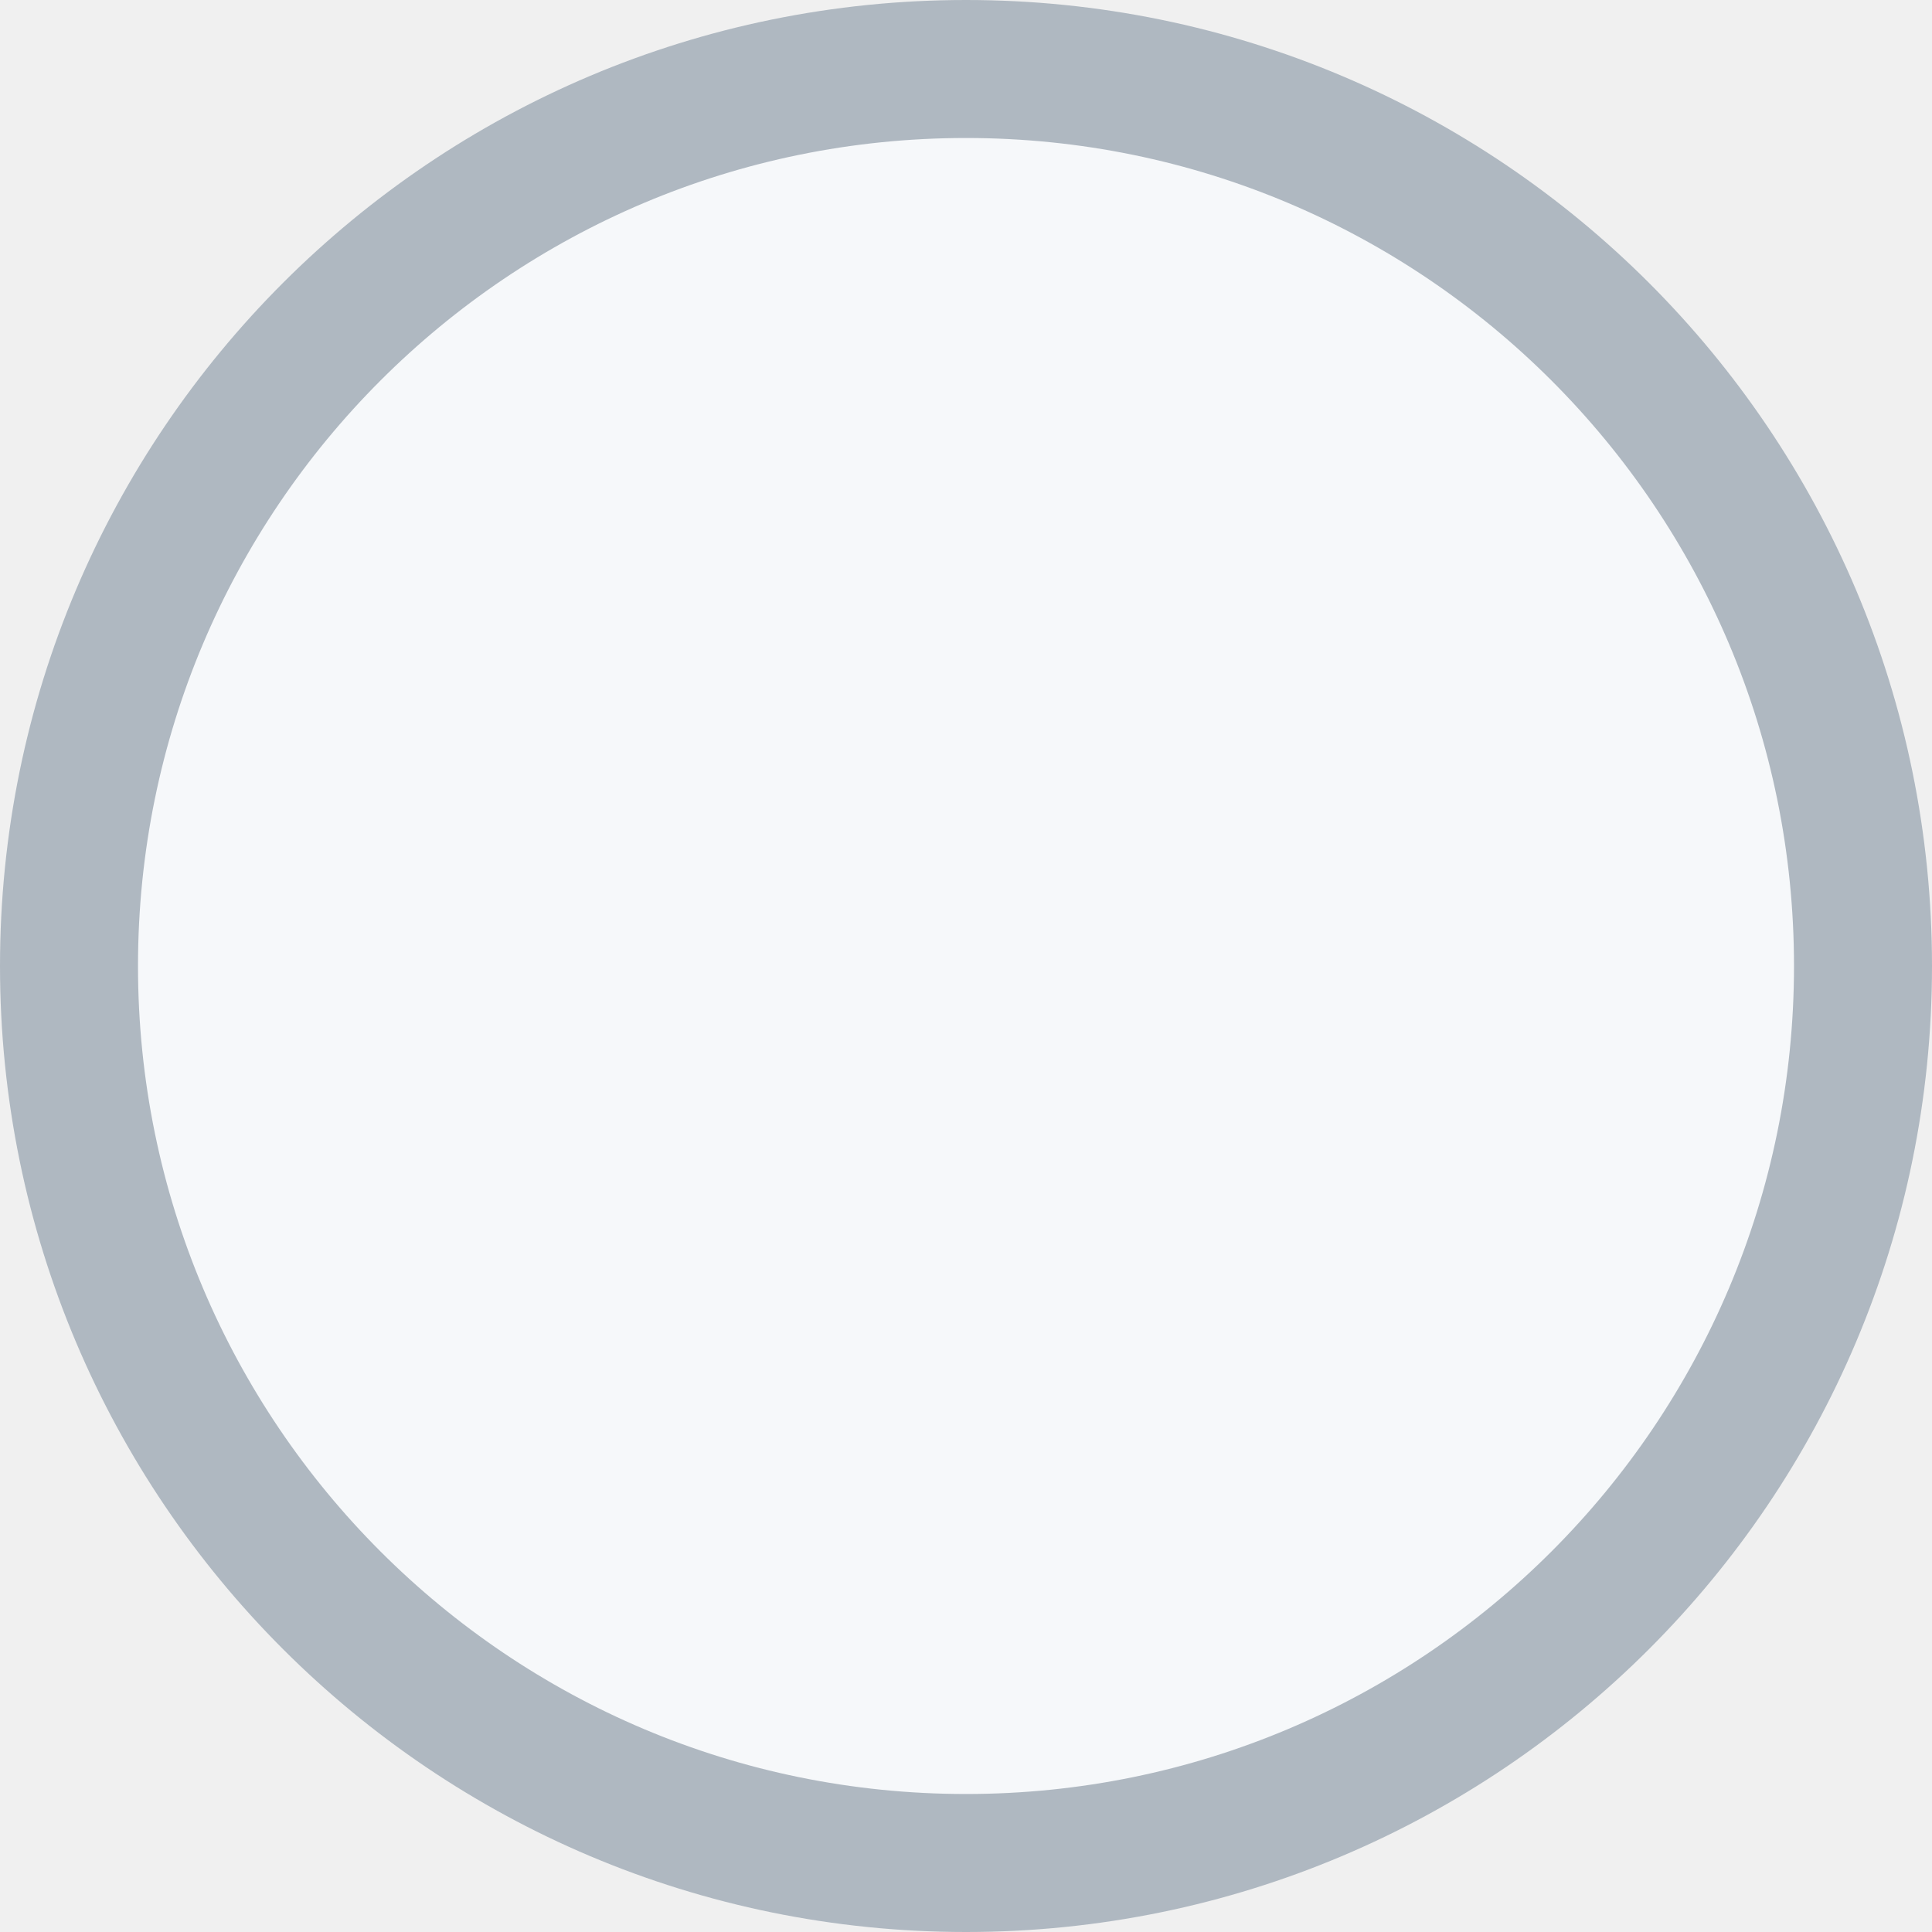
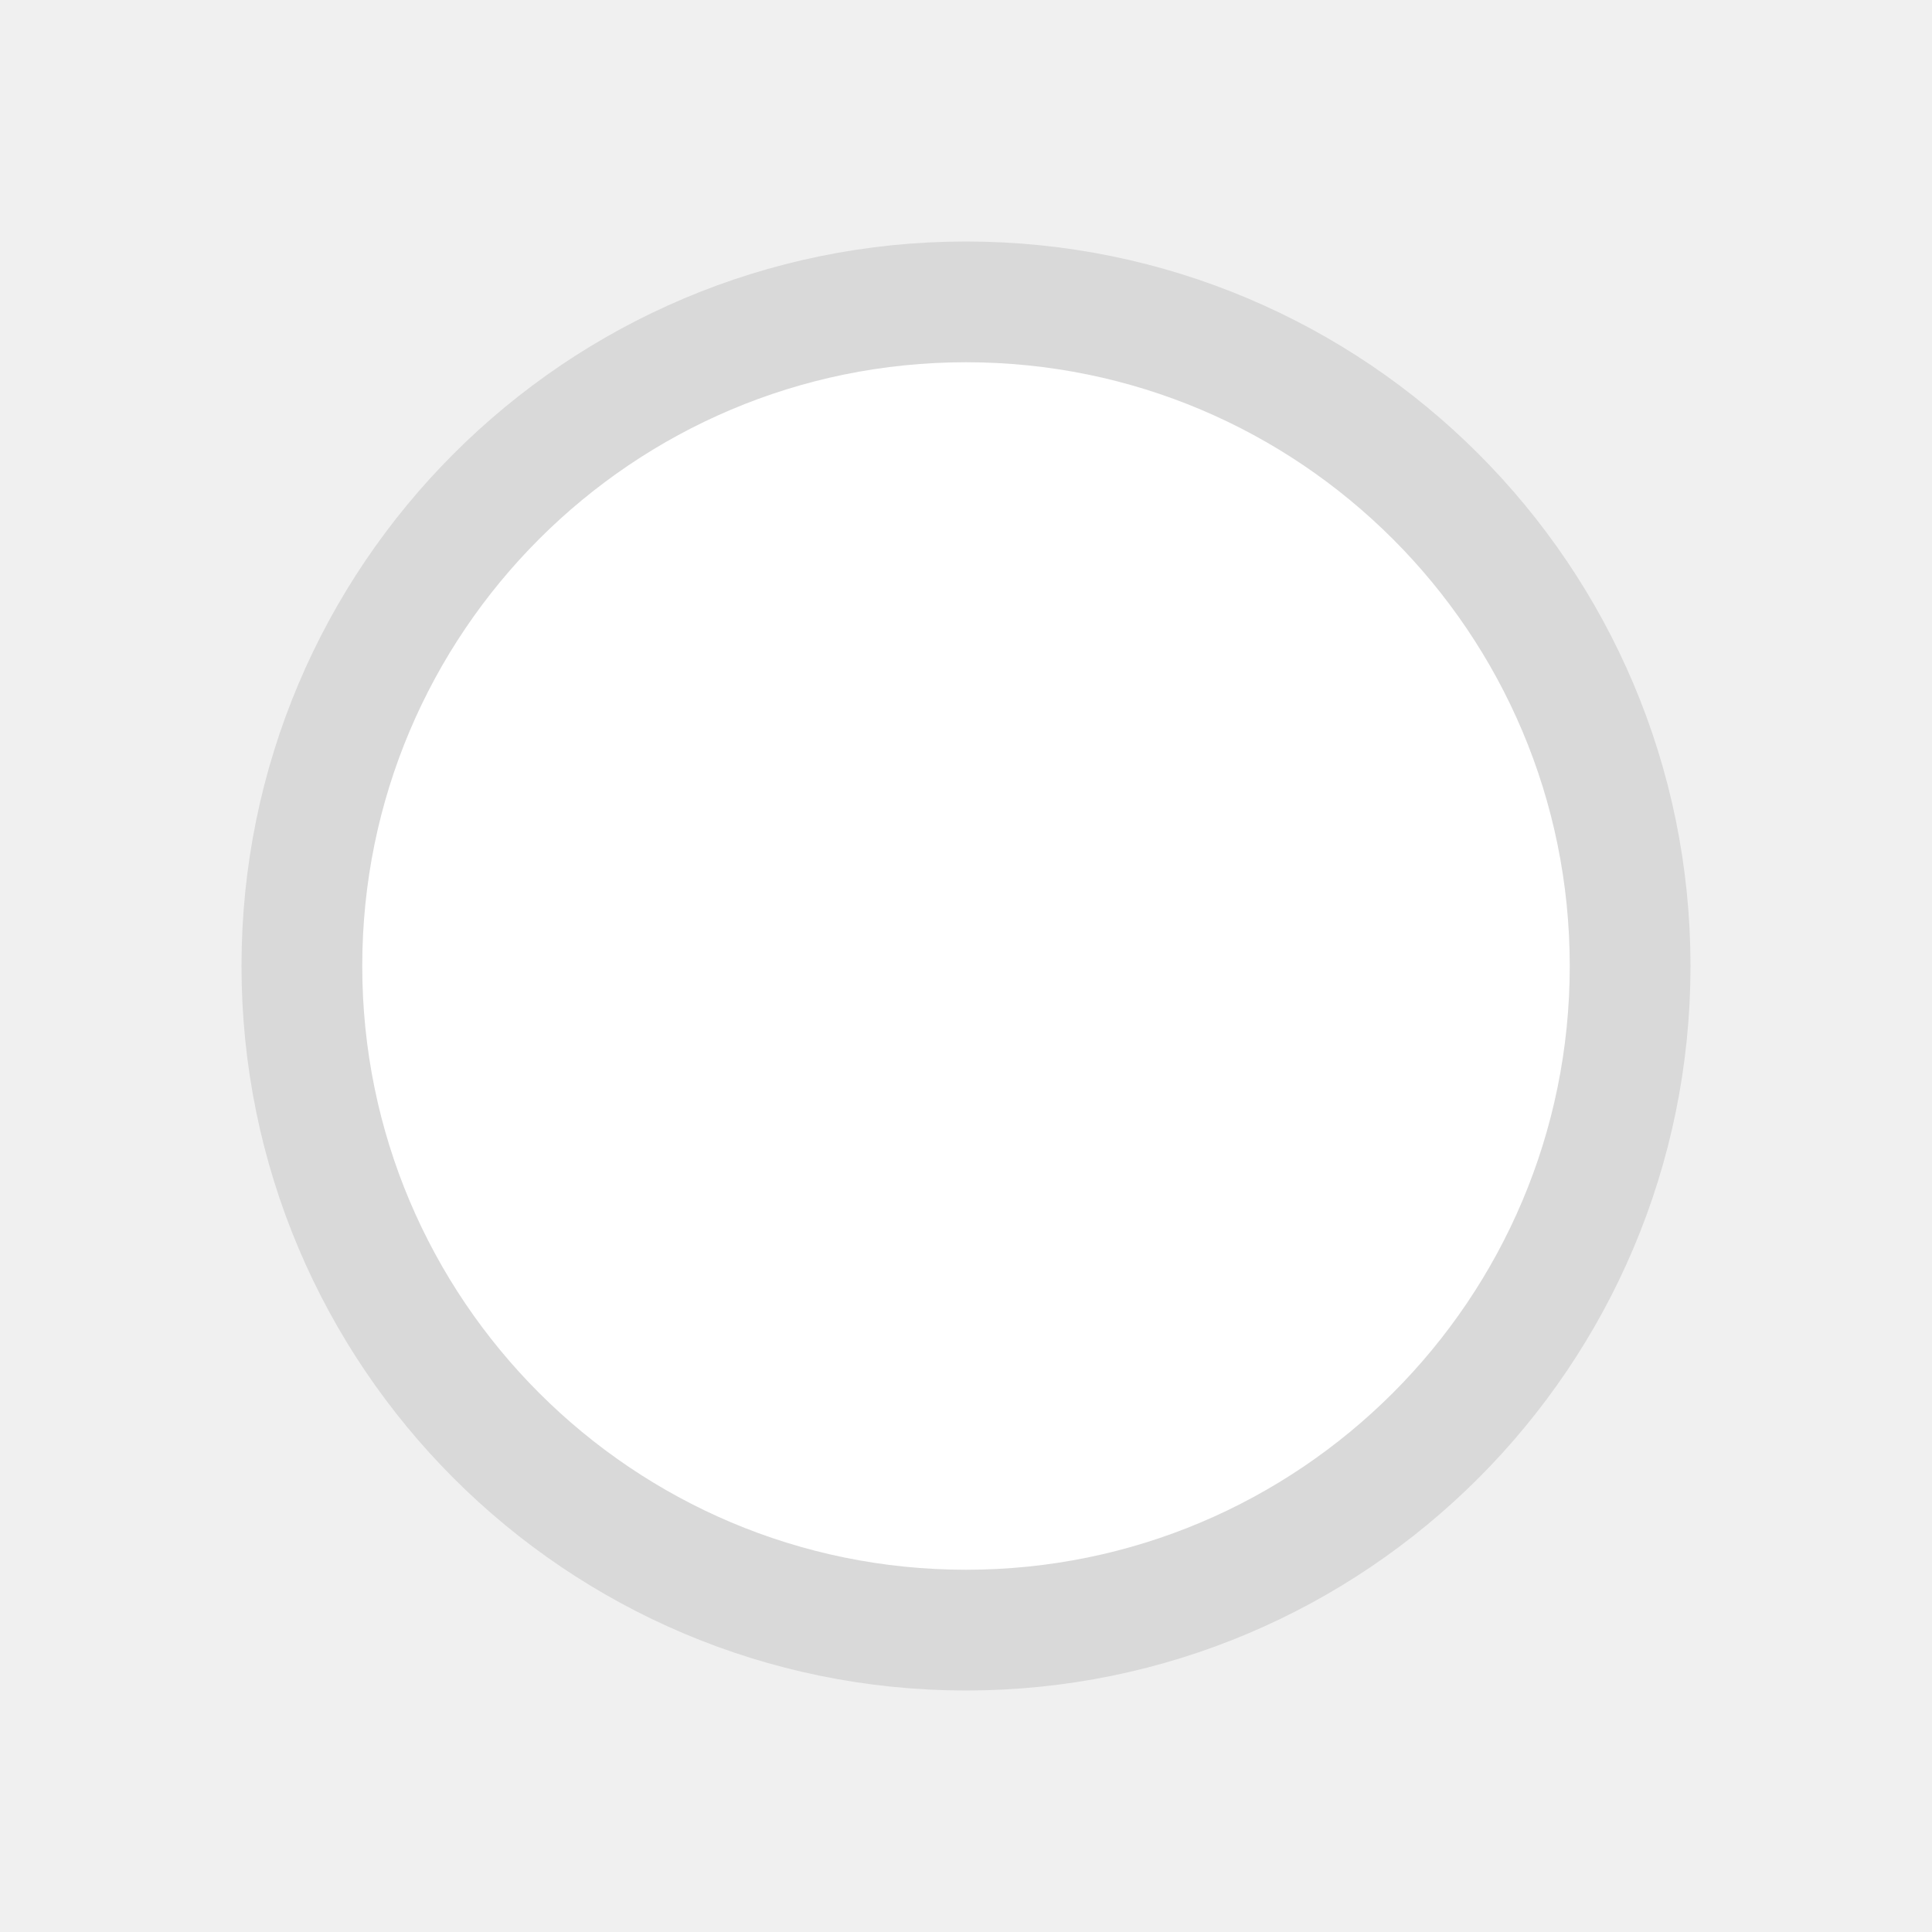
- <svg xmlns="http://www.w3.org/2000/svg" width="14" height="14" viewBox="0 0 14 14" fill="none">
-   <rect x="0.5" y="0.5" width="13" height="13" rx="6.5" fill="#F6F8FA" />
-   <rect x="0.5" y="0.5" width="13" height="13" rx="6.5" stroke="#AFB8C1" />
+ <svg xmlns="http://www.w3.org/2000/svg" width="24" height="24" viewBox="0 0 24 24" fill="none">
+   <g clip-path="url(#clip0_131_449)">
+     <rect x="3.75" y="3.75" width="16.5" height="16.5" rx="8.25" fill="white" />
+     <rect x="3.75" y="3.75" width="16.5" height="16.5" rx="8.25" stroke="#D9D9D9" stroke-width="1.5" />
+     <circle cx="11" cy="11" r="4" fill="white" />
+   </g>
+   <defs>
+     <clipPath id="clip0_131_449">
+       <rect width="24" height="24" fill="white" />
+     </clipPath>
+   </defs>
</svg>
